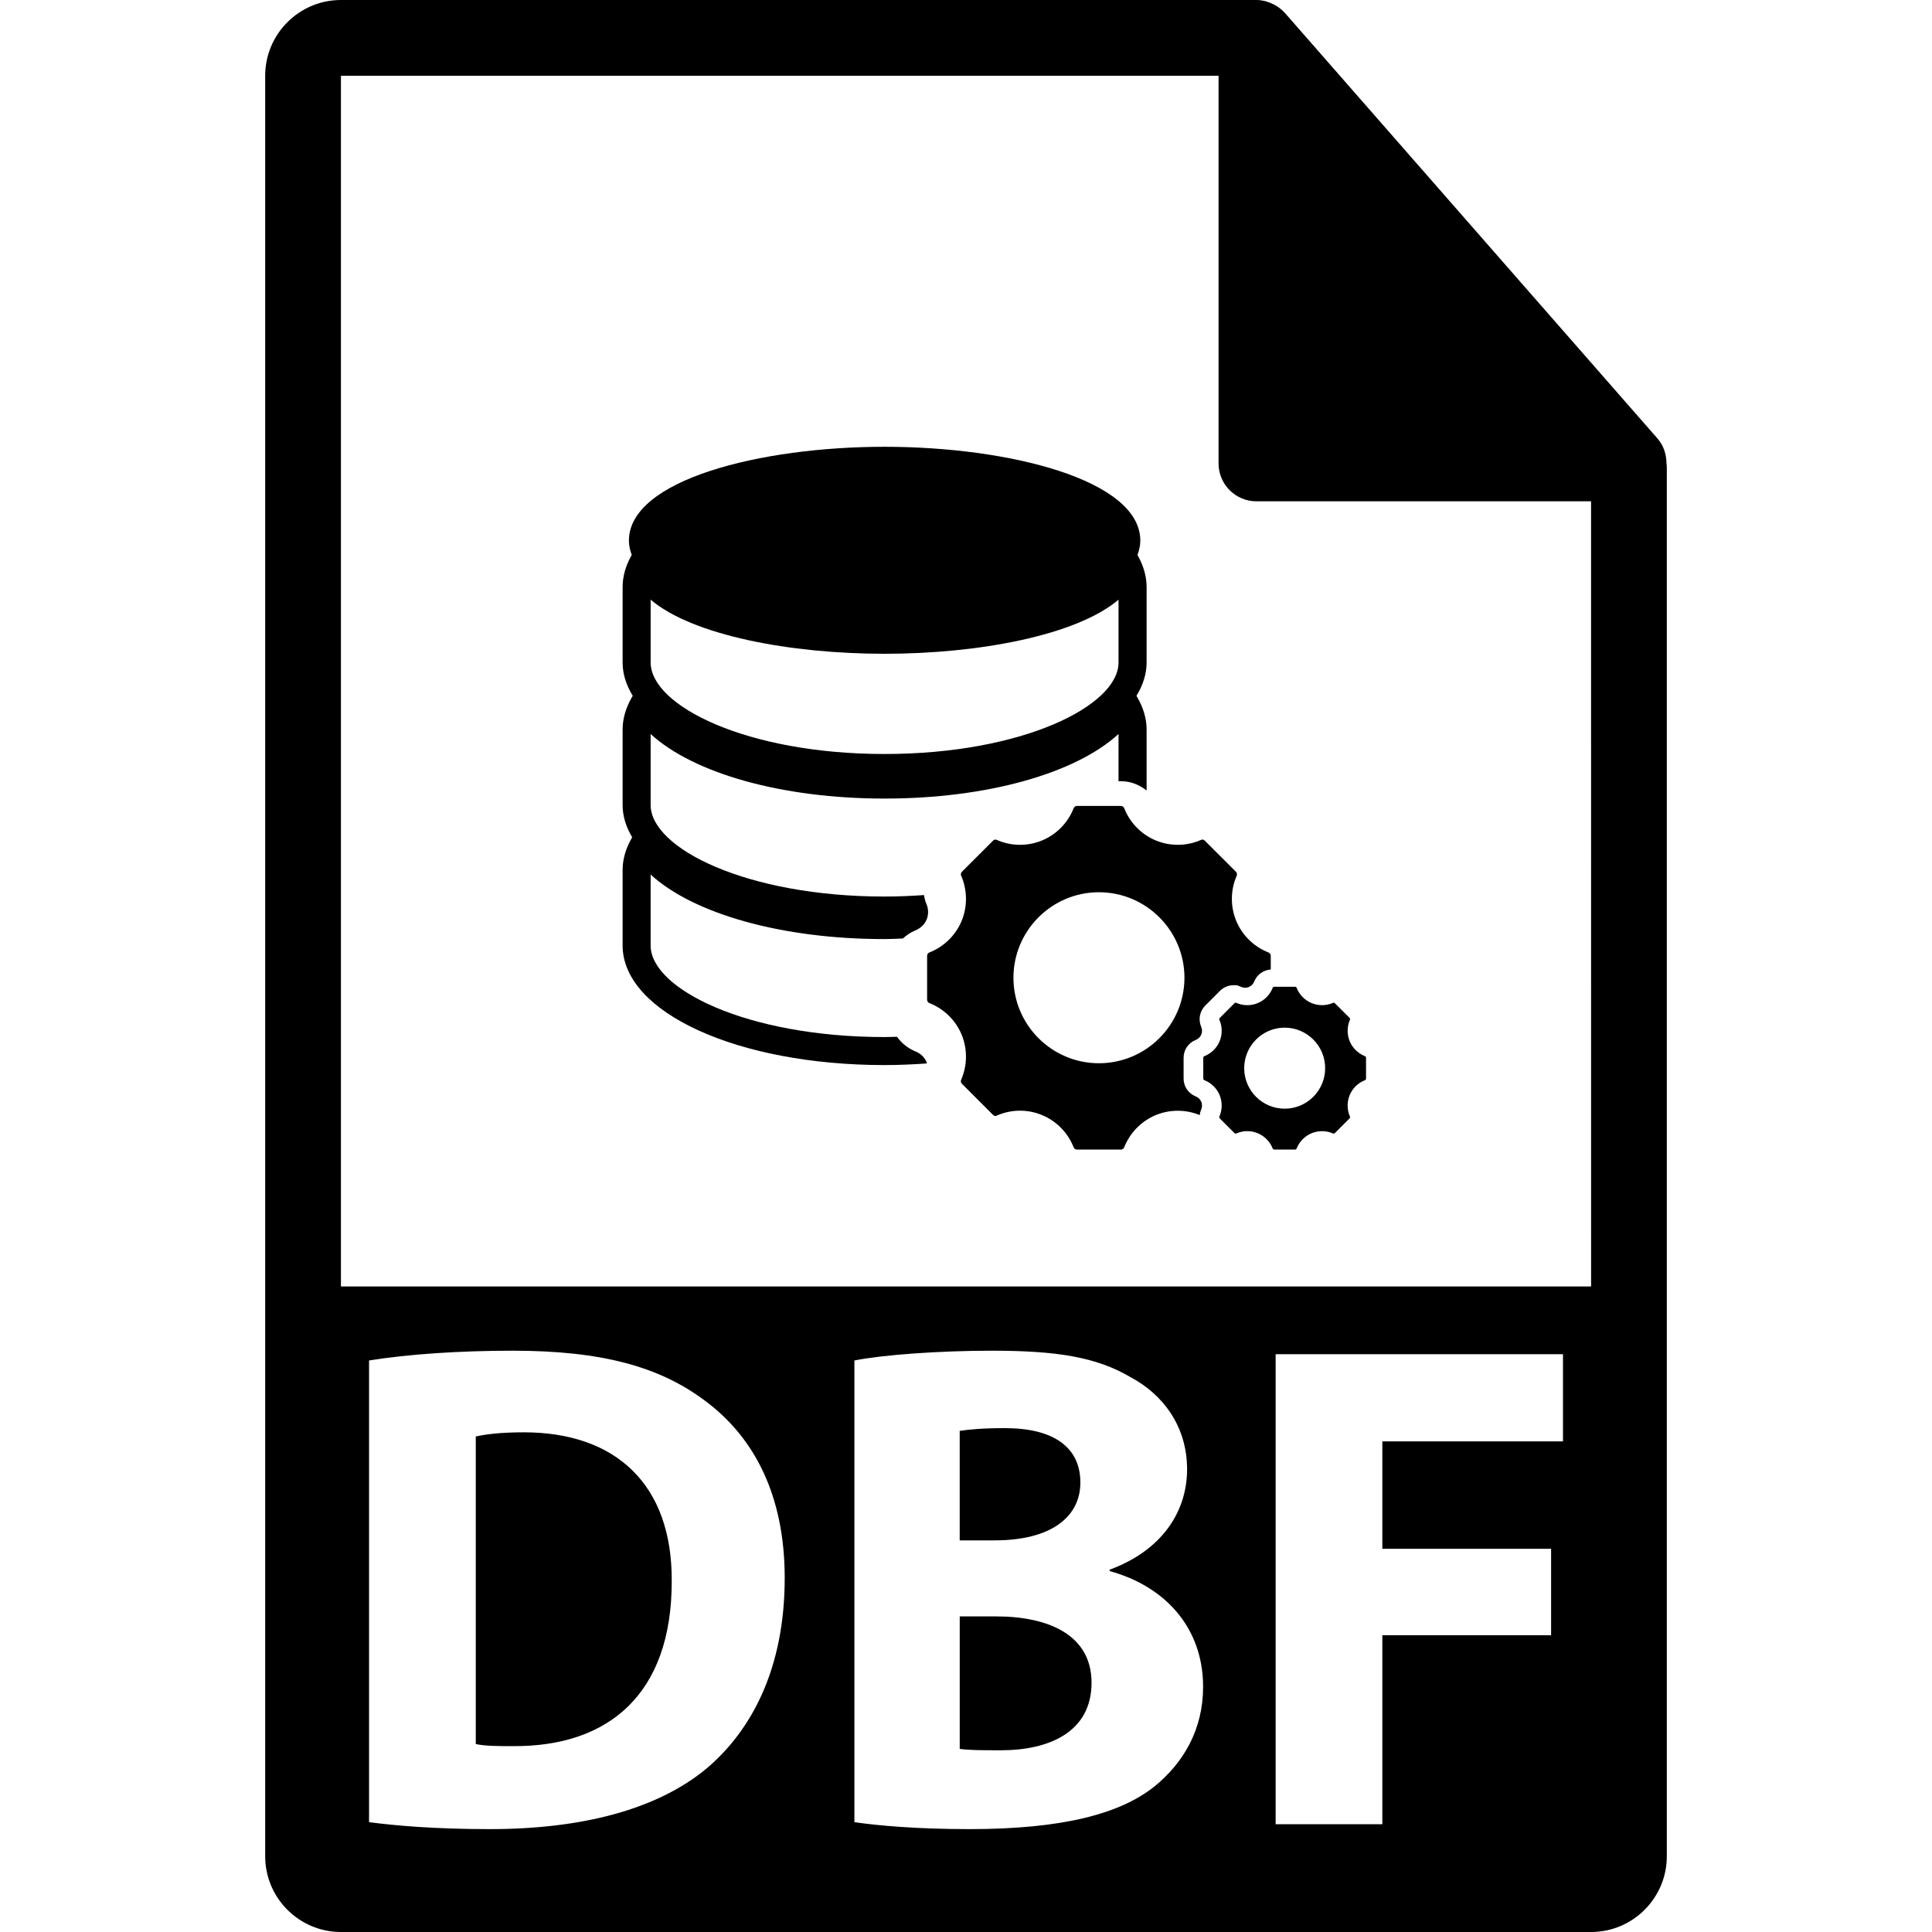
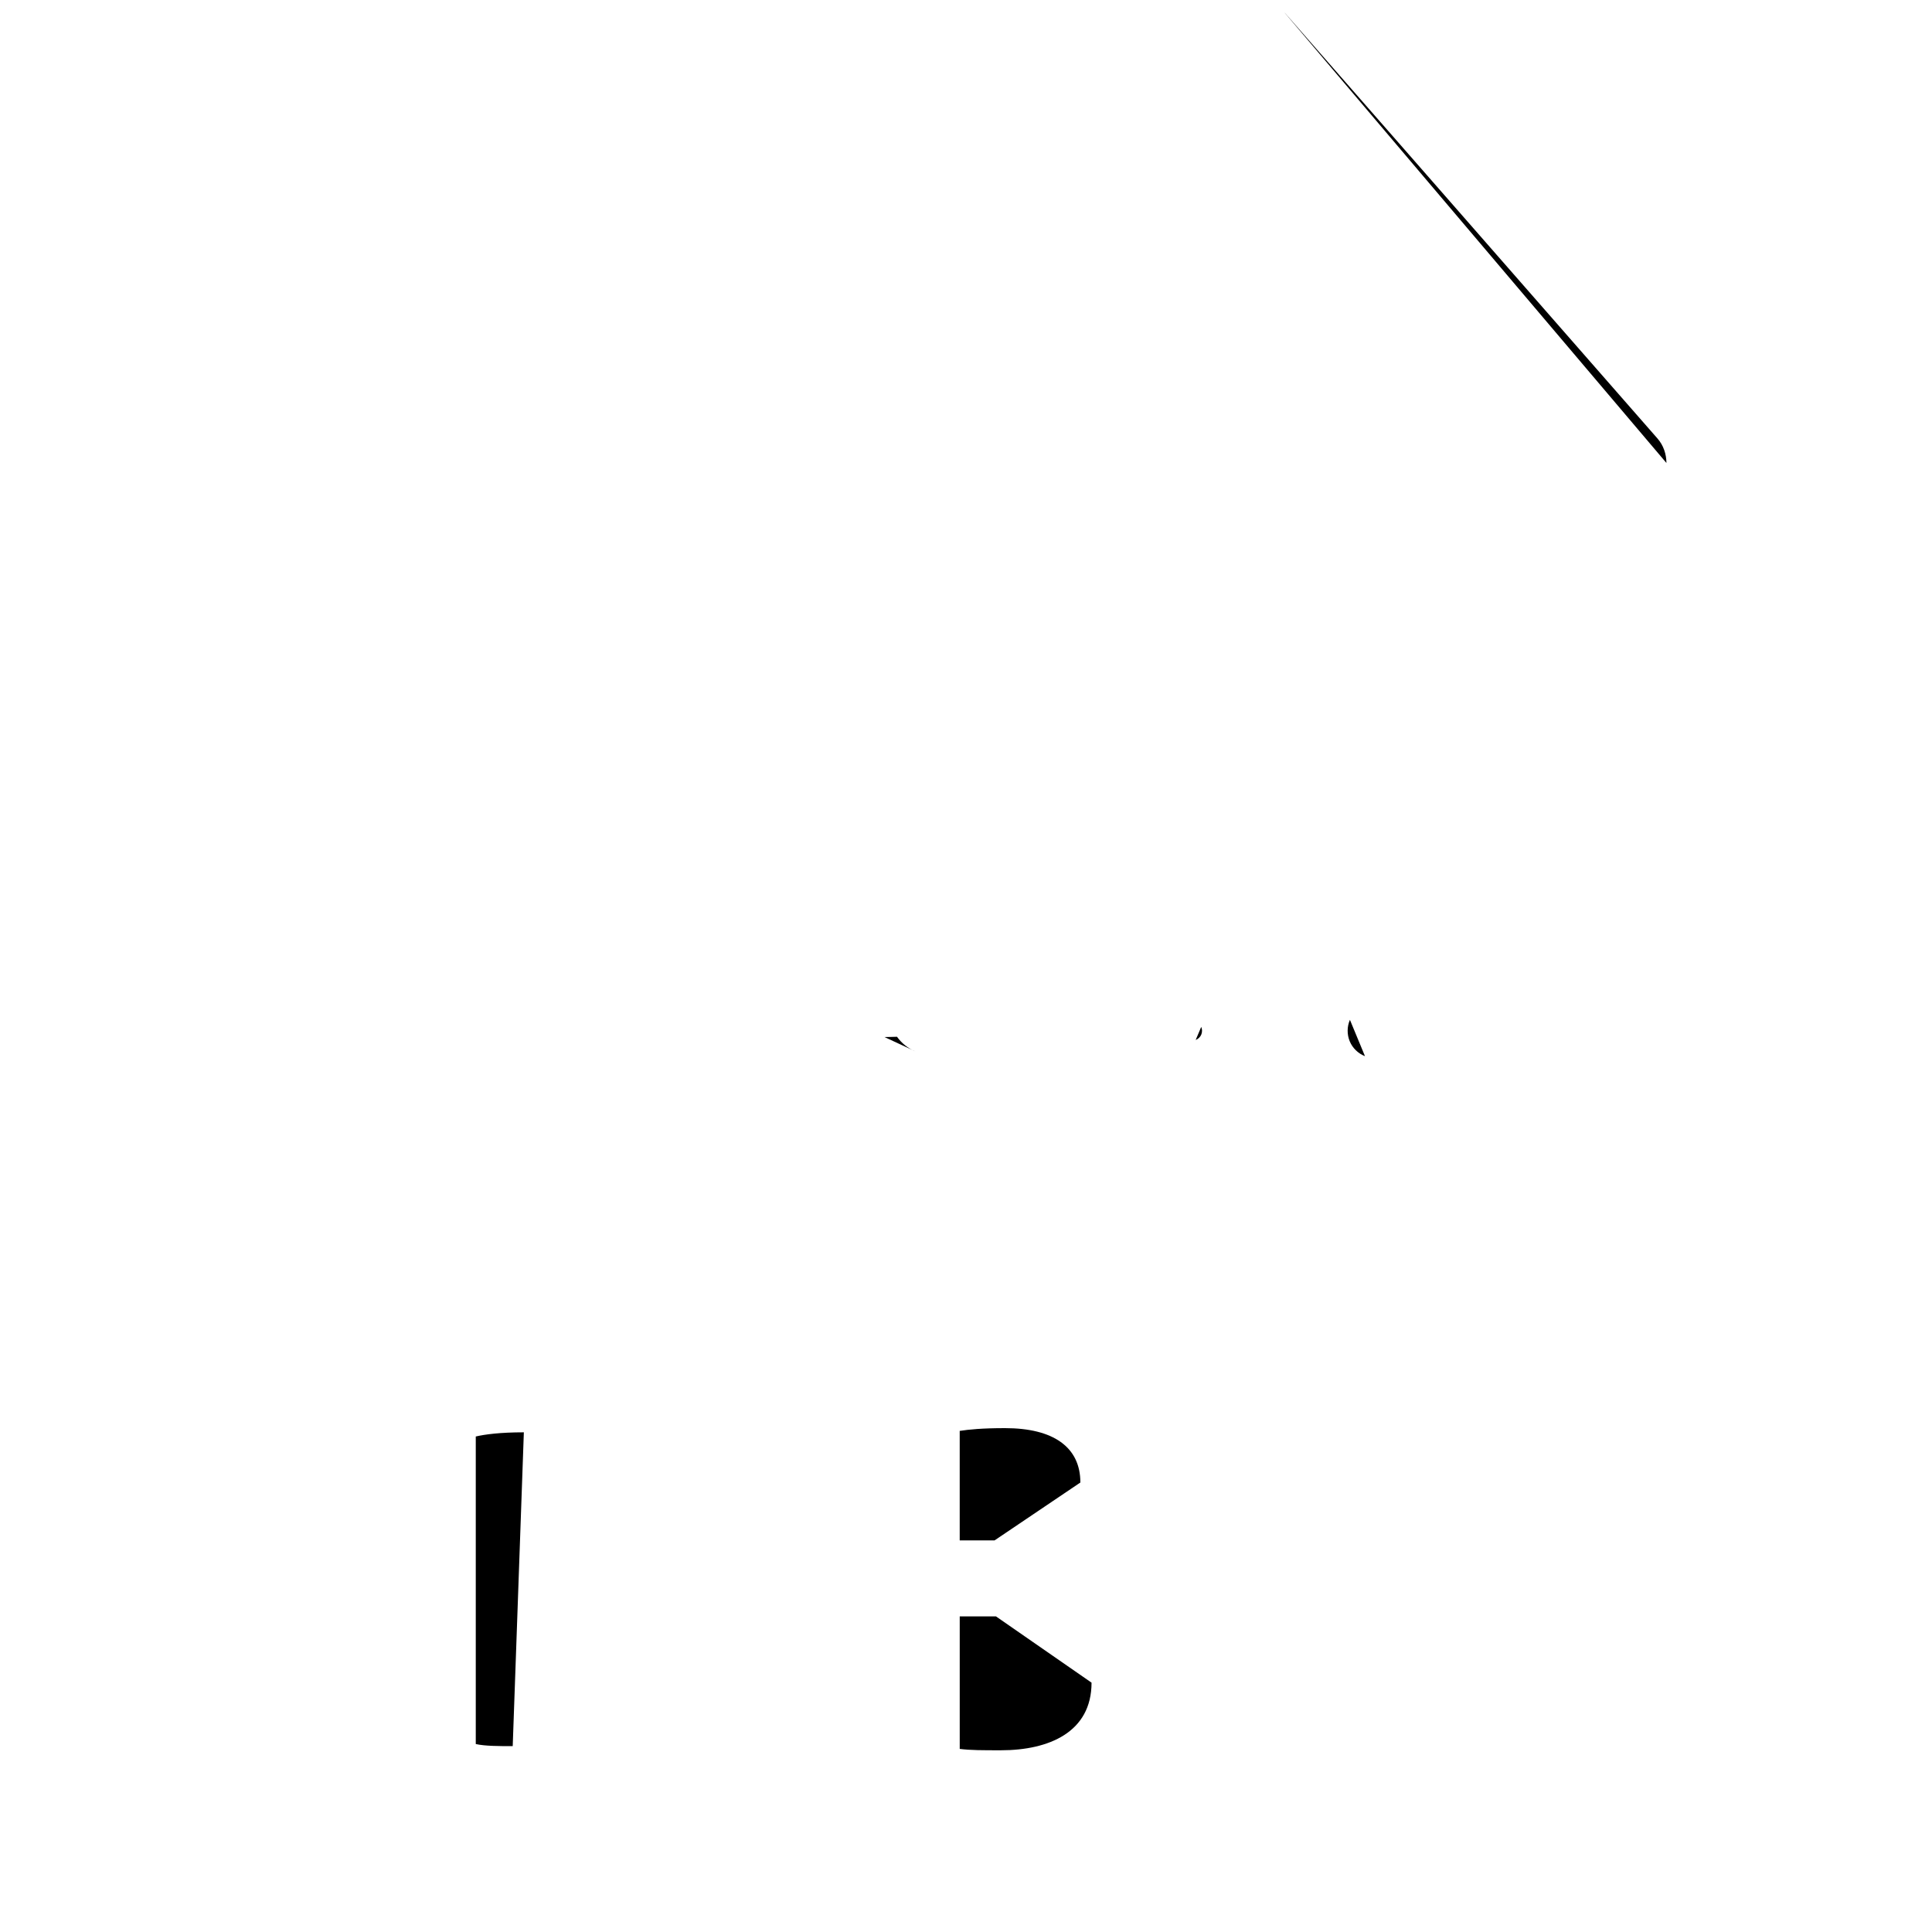
- <svg xmlns="http://www.w3.org/2000/svg" version="1.1" id="Capa_1" x="0px" y="0px" width="550.801px" height="550.801px" viewBox="0 0 550.801 550.801" style="enable-background:new 0 0 550.801 550.801;" xml:space="preserve">
+ <svg xmlns="http://www.w3.org/2000/svg" version="1.1" x="0px" y="0px" viewBox="0 0 550.801 550.801" style="enable-background:new 0 0 550.801 550.801;">
  <g>
    <g>
      <g>
-         <path d="M283.948,460.825h-10.335v37.778c2.987,0.391,6.56,0.391,11.728,0.391c13.722,0,25.851-5.168,25.851-19.279     C311.191,466.198,299.062,460.825,283.948,460.825z" />
-         <path d="M308.006,422.656c0-10.136-7.757-15.504-21.479-15.504c-6.561,0-10.333,0.39-12.92,0.785v31.214h9.945     C299.463,439.162,308.006,432.602,308.006,422.656z" />
-         <path d="M149.347,408.344c-6.75,0-11.129,0.591-13.708,1.191v87.677c2.586,0.601,6.76,0.601,10.533,0.601     c27.433,0.201,45.333-14.913,45.333-46.923C191.706,423.052,175.403,408.344,149.347,408.344z" />
-         <path d="M475.095,131.997c-0.031-2.526-0.828-5.021-2.562-6.992L366.325,3.694c-0.021-0.034-0.053-0.045-0.085-0.076     c-0.633-0.707-1.36-1.29-2.141-1.804c-0.232-0.15-0.464-0.287-0.707-0.422c-0.686-0.366-1.392-0.67-2.13-0.892     c-0.2-0.058-0.38-0.14-0.58-0.192C359.87,0.119,359.048,0,358.204,0H97.2c-11.907,0-21.6,9.693-21.6,21.601v507.6     c0,11.913,9.692,21.601,21.6,21.601h356.4c11.918,0,21.6-9.688,21.6-21.601V133.207     C475.2,132.796,475.137,132.398,475.095,131.997z M201.454,504.173c-14.123,11.733-35.598,17.297-61.836,17.297     c-15.715,0-26.844-0.997-34.404-1.983V387.861c11.14-1.793,25.65-2.784,40.964-2.784c25.449,0,41.958,4.577,54.875,14.312     c13.922,10.341,22.663,26.842,22.663,50.509C223.715,475.549,214.368,493.235,201.454,504.173z M329.084,509.341     c-9.745,7.757-26.046,12.129-52.689,12.129c-14.916,0-26.051-0.997-32.812-1.983V387.861c7.966-1.592,24.058-2.784,39.169-2.784     c18.493,0,29.826,1.793,39.571,7.552c9.345,4.973,16.105,14.111,16.105,26.24c0,11.929-6.961,23.066-22.075,28.635v0.401     c15.314,4.171,26.642,15.704,26.642,33.001C343.006,493.035,337.427,502.58,329.084,509.341z M445.596,410.928h-51.501v30.617     h48.115v24.648h-48.115v53.884h-30.417V386.068h81.918V410.928z M97.2,366.758V21.605h250.204v110.516     c0,5.962,4.83,10.8,10.8,10.8h95.396l0.011,223.837H97.2z" />
+         <path d="M283.948,460.825h-10.335v37.778c2.987,0.391,6.56,0.391,11.728,0.391c13.722,0,25.851-5.168,25.851-19.279,C311.191,466.198,299.062,460.825,283.948,460.825z" />
+         <path d="M308.006,422.656c0-10.136-7.757-15.504-21.479-15.504c-6.561,0-10.333,0.39-12.92,0.785v31.214h9.945,C299.463,439.162,308.006,432.602,308.006,422.656z" />
+         <path d="M149.347,408.344c-6.75,0-11.129,0.591-13.708,1.191v87.677c2.586,0.601,6.76,0.601,10.533,0.601,c27.433,0.201,45.333-14.913,45.333-46.923C191.706,423.052,175.403,408.344,149.347,408.344z" />
+         <path d="M475.095,131.997c-0.031-2.526-0.828-5.021-2.562-6.992L366.325,3.694c-0.021-0.034-0.053-0.045-0.085-0.076,c-0.633-0.707-1.36-1.29-2.141-1.804c-0.232-0.15-0.464-0.287-0.707-0.422c-0.686-0.366-1.392-0.67-2.13-0.892,c-0.2-0.058-0.38-0.14-0.58-0.192C359.87,0.119,359.048,0,358.204,0H97.2c-11.907,0-21.6,9.693-21.6,21.601v507.6,c0,11.913,9.692,21.601,21.6,21.601h356.4c11.918,0,21.6-9.688,21.6-21.601V133.207,C475.2,132.796,475.137,132.398,475.095,131.997z M201.454,504.173c-14.123,11.733-35.598,17.297-61.836,17.297,c-15.715,0-26.844-0.997-34.404-1.983V387.861c11.14-1.793,25.65-2.784,40.964-2.784c25.449,0,41.958,4.577,54.875,14.312,c13.922,10.341,22.663,26.842,22.663,50.509C223.715,475.549,214.368,493.235,201.454,504.173z M329.084,509.341,c-9.745,7.757-26.046,12.129-52.689,12.129c-14.916,0-26.051-0.997-32.812-1.983V387.861c7.966-1.592,24.058-2.784,39.169-2.784,c18.493,0,29.826,1.793,39.571,7.552c9.345,4.973,16.105,14.111,16.105,26.24c0,11.929-6.961,23.066-22.075,28.635v0.401,c15.314,4.171,26.642,15.704,26.642,33.001C343.006,493.035,337.427,502.58,329.084,509.341z M445.596,410.928h-51.501v30.617,h48.115v24.648h-48.115v53.884h-30.417V386.068h81.918V410.928z M97.2,366.758V21.605h250.204v110.516,c0,5.962,4.83,10.8,10.8,10.8h95.396l0.011,223.837H97.2z" />
      </g>
      <g>
-         <path d="M261.025,299.769c-2.22-0.912-4.008-2.389-5.292-4.192c-1.189,0.021-2.355,0.079-3.565,0.079     c-39.295,0-66.677-13.753-66.677-26.093v-20.239c12.263,11.232,37.491,18.404,66.677,18.404c1.777,0,3.489-0.113,5.234-0.164     c1.01-0.917,2.128-1.716,3.446-2.262c1.582-0.62,2.758-1.767,3.33-3.143s0.551-3.035-0.048-4.406     c-0.374-0.815-0.551-1.695-0.714-2.576c-3.633,0.253-7.359,0.422-11.243,0.422c-39.295,0-66.678-13.756-66.678-26.093v-20.24     c12.264,11.232,37.492,18.402,66.678,18.402c29.228,0,54.456-7.169,66.711-18.412v13.46h0.681c2.769,0,5.278,1.018,7.325,2.653     v-17.381c0-3.059-0.887-6.162-2.669-9.218l-0.231-0.391c1.846-3.006,2.9-6.188,2.9-9.502v-21.516     c0-2.909-0.812-5.875-2.416-8.807l-0.189-0.34c0.475-1.305,0.812-2.645,0.812-4.071c0-17.384-37.568-26.768-72.924-26.768     c-35.322,0-72.876,9.384-72.876,26.768c0,1.427,0.33,2.767,0.809,4.071l-0.189,0.34c-1.614,2.932-2.413,5.898-2.413,8.807v21.516     c0,3.309,1.042,6.484,2.887,9.492l-0.243,0.412c-1.759,3.056-2.645,6.148-2.645,9.207V229.5c0,3.207,0.981,6.275,2.731,9.208     l-0.087,0.134c-1.759,3.045-2.645,6.149-2.645,9.197v21.513c0,19.111,32.798,34.093,74.669,34.093     c4.131,0,8.139-0.189,12.07-0.464c-0.039-0.116-0.021-0.253-0.071-0.358C263.601,301.451,262.451,300.322,261.025,299.769z      M185.496,170.968c11.981,10.159,39.77,15.42,66.678,15.42c26.947,0,54.72-5.266,66.711-15.42v17.909     c0,12.337-27.379,26.083-66.711,26.083c-39.295,0-66.678-13.745-66.678-26.083V170.968z" />
-         <path d="M340.875,296.494c0.733-0.295,1.324-0.865,1.608-1.551c0.28-0.686,0.28-1.497-0.021-2.178     c-0.902-2.062-0.438-4.487,1.134-6.064l4.197-4.203c1.055-1.039,2.415-1.613,3.845-1.613h0.986l1.123,0.433     c0.875,0.385,1.619,0.348,2.283,0.073c0.707-0.295,1.276-0.875,1.54-1.571c0.802-1.993,2.615-3.265,4.714-3.417v-3.908     c0-0.406-0.264-0.789-0.648-0.952c-4.14-1.619-7.493-4.892-9.191-8.997c-1.703-4.113-1.661-8.812,0.132-12.877     c0.163-0.367,0.079-0.82-0.211-1.118l-8.864-8.862c-0.485-0.49-0.85-0.335-1.129-0.222c-4.039,1.788-8.754,1.849-12.867,0.138     c-4.103-1.69-7.383-5.055-9.007-9.197c-0.147-0.372-0.517-0.638-0.938-0.638h-12.53c-0.411,0-0.796,0.266-0.938,0.638     c-1.619,4.147-4.904,7.507-9.007,9.197c-4.087,1.706-8.807,1.661-12.878-0.138c-0.253-0.103-0.622-0.269-1.118,0.222     l-8.867,8.862c-0.285,0.298-0.372,0.751-0.203,1.123c1.78,4.071,1.83,8.759,0.135,12.873c-1.701,4.105-5.055,7.377-9.202,8.997     c-0.382,0.158-0.638,0.524-0.638,0.952v12.535c0,0.412,0.256,0.781,0.638,0.939c4.153,1.618,7.496,4.894,9.202,8.996     c1.695,4.113,1.646,8.807-0.143,12.883c-0.161,0.364-0.074,0.817,0.211,1.113l8.867,8.869c0.496,0.496,0.85,0.332,1.123,0.201     c2.083-0.907,4.298-1.382,6.587-1.382c2.173,0,4.282,0.422,6.286,1.255c4.103,1.698,7.388,5.052,9.007,9.197     c0.143,0.369,0.527,0.633,0.938,0.633h12.53c0.427,0,0.791-0.254,0.938-0.633c1.624-4.146,4.898-7.499,9.007-9.197     c4.003-1.656,8.543-1.635,12.524-0.006c0.058-0.532,0.189-1.055,0.411-1.561c0.322-0.712,0.322-1.534,0.037-2.226     c-0.279-0.68-0.87-1.249-1.566-1.523c-2.125-0.854-3.475-2.837-3.475-5.084v-5.938     C337.438,299.315,338.787,297.327,340.875,296.494z M313.295,303.123c-13.437,0-24.368-10.922-24.368-24.379     c0-13.421,10.921-24.372,24.368-24.372c13.442,0,24.385,10.945,24.385,24.372C337.669,292.201,326.737,303.123,313.295,303.123z" />
-         <path d="M389.148,301.108c-1.962-0.765-3.555-2.32-4.355-4.256c-0.802-1.951-0.781-4.177,0.062-6.102     c0.085-0.174,0.043-0.396-0.095-0.543l-4.197-4.192c-0.232-0.227-0.411-0.152-0.538-0.1c-1.909,0.844-4.155,0.875-6.091,0.062     c-1.951-0.801-3.507-2.394-4.271-4.355c-0.068-0.18-0.242-0.306-0.443-0.306h-5.933c-0.2,0-0.385,0.116-0.453,0.306     c-0.76,1.962-2.32,3.555-4.261,4.355c-1.936,0.812-4.172,0.791-6.097-0.062c-0.121-0.053-0.3-0.127-0.532,0.1l-4.203,4.192     c-0.132,0.147-0.179,0.358-0.1,0.543c0.859,1.925,0.87,4.15,0.068,6.102c-0.812,1.936-2.395,3.491-4.356,4.256     c-0.185,0.079-0.306,0.248-0.306,0.453v5.943c0,0.19,0.121,0.364,0.306,0.443c1.962,0.77,3.544,2.32,4.356,4.261     c0.802,1.94,0.785,4.171-0.068,6.106c-0.079,0.169-0.032,0.38,0.1,0.527l4.203,4.198c0.232,0.231,0.406,0.158,0.532,0.1     c0.986-0.433,2.036-0.659,3.122-0.659c1.023,0,2.025,0.2,2.964,0.596c1.951,0.808,3.512,2.39,4.271,4.356     c0.074,0.179,0.253,0.301,0.453,0.301h5.933c0.201,0,0.375-0.111,0.443-0.301c0.765-1.957,2.32-3.549,4.271-4.356     c1.946-0.807,4.171-0.774,6.096,0.063c0.122,0.059,0.301,0.121,0.533-0.1l4.192-4.198c0.132-0.137,0.179-0.348,0.1-0.527     c-0.854-1.93-0.864-4.166-0.068-6.106c0.807-1.94,2.389-3.491,4.361-4.261c0.18-0.079,0.301-0.253,0.301-0.443v-5.943     C389.454,301.367,389.328,301.188,389.148,301.108z M366.251,316.08c-6.37,0-11.538-5.179-11.538-11.549     c0-6.365,5.168-11.555,11.538-11.555c6.365,0,11.544,5.189,11.544,11.555C377.795,310.901,372.616,316.08,366.251,316.08z" />
+         <path d="M261.025,299.769c-2.22-0.912-4.008-2.389-5.292-4.192c-1.189,0.021-2.355,0.079-3.565,0.079,c-39.295,0-66.677-13.753-66.677-26.093v-20.239c12.263,11.232,37.491,18.404,66.677,18.404c1.777,0,3.489-0.113,5.234-0.164,c1.01-0.917,2.128-1.716,3.446-2.262c1.582-0.62,2.758-1.767,3.33-3.143s0.551-3.035-0.048-4.406,c-0.374-0.815-0.551-1.695-0.714-2.576c-3.633,0.253-7.359,0.422-11.243,0.422c-39.295,0-66.678-13.756-66.678-26.093v-20.24,c12.264,11.232,37.492,18.402,66.678,18.402c29.228,0,54.456-7.169,66.711-18.412v13.46h0.681c2.769,0,5.278,1.018,7.325,2.653,v-17.381c0-3.059-0.887-6.162-2.669-9.218l-0.231-0.391c1.846-3.006,2.9-6.188,2.9-9.502v-21.516,c0-2.909-0.812-5.875-2.416-8.807l-0.189-0.34c0.475-1.305,0.812-2.645,0.812-4.071c0-17.384-37.568-26.768-72.924-26.768,c-35.322,0-72.876,9.384-72.876,26.768c0,1.427,0.33,2.767,0.809,4.071l-0.189,0.34c-1.614,2.932-2.413,5.898-2.413,8.807v21.516,c0,3.309,1.042,6.484,2.887,9.492l-0.243,0.412c-1.759,3.056-2.645,6.148-2.645,9.207V229.5c0,3.207,0.981,6.275,2.731,9.208,l-0.087,0.134c-1.759,3.045-2.645,6.149-2.645,9.197v21.513c0,19.111,32.798,34.093,74.669,34.093,c4.131,0,8.139-0.189,12.07-0.464c-0.039-0.116-0.021-0.253-0.071-0.358C263.601,301.451,262.451,300.322,261.025,299.769z,M185.496,170.968c11.981,10.159,39.77,15.42,66.678,15.42c26.947,0,54.72-5.266,66.711-15.42v17.909,c0,12.337-27.379,26.083-66.711,26.083c-39.295,0-66.678-13.745-66.678-26.083V170.968z" />
+         <path d="M340.875,296.494c0.733-0.295,1.324-0.865,1.608-1.551c0.28-0.686,0.28-1.497-0.021-2.178,c-0.902-2.062-0.438-4.487,1.134-6.064l4.197-4.203c1.055-1.039,2.415-1.613,3.845-1.613h0.986l1.123,0.433,c0.875,0.385,1.619,0.348,2.283,0.073c0.707-0.295,1.276-0.875,1.54-1.571c0.802-1.993,2.615-3.265,4.714-3.417v-3.908,c0-0.406-0.264-0.789-0.648-0.952c-4.14-1.619-7.493-4.892-9.191-8.997c-1.703-4.113-1.661-8.812,0.132-12.877,c0.163-0.367,0.079-0.82-0.211-1.118l-8.864-8.862c-0.485-0.49-0.85-0.335-1.129-0.222c-4.039,1.788-8.754,1.849-12.867,0.138,c-4.103-1.69-7.383-5.055-9.007-9.197c-0.147-0.372-0.517-0.638-0.938-0.638h-12.53c-0.411,0-0.796,0.266-0.938,0.638,c-1.619,4.147-4.904,7.507-9.007,9.197c-4.087,1.706-8.807,1.661-12.878-0.138c-0.253-0.103-0.622-0.269-1.118,0.222,l-8.867,8.862c-0.285,0.298-0.372,0.751-0.203,1.123c1.78,4.071,1.83,8.759,0.135,12.873c-1.701,4.105-5.055,7.377-9.202,8.997,c-0.382,0.158-0.638,0.524-0.638,0.952v12.535c0,0.412,0.256,0.781,0.638,0.939c4.153,1.618,7.496,4.894,9.202,8.996,c1.695,4.113,1.646,8.807-0.143,12.883c-0.161,0.364-0.074,0.817,0.211,1.113l8.867,8.869c0.496,0.496,0.85,0.332,1.123,0.201,c2.083-0.907,4.298-1.382,6.587-1.382c2.173,0,4.282,0.422,6.286,1.255c4.103,1.698,7.388,5.052,9.007,9.197,c0.143,0.369,0.527,0.633,0.938,0.633h12.53c0.427,0,0.791-0.254,0.938-0.633c1.624-4.146,4.898-7.499,9.007-9.197,c4.003-1.656,8.543-1.635,12.524-0.006c0.058-0.532,0.189-1.055,0.411-1.561c0.322-0.712,0.322-1.534,0.037-2.226,c-0.279-0.68-0.87-1.249-1.566-1.523c-2.125-0.854-3.475-2.837-3.475-5.084v-5.938,C337.438,299.315,338.787,297.327,340.875,296.494z M313.295,303.123c-13.437,0-24.368-10.922-24.368-24.379,c0-13.421,10.921-24.372,24.368-24.372c13.442,0,24.385,10.945,24.385,24.372C337.669,292.201,326.737,303.123,313.295,303.123z" />
+         <path d="M389.148,301.108c-1.962-0.765-3.555-2.32-4.355-4.256c-0.802-1.951-0.781-4.177,0.062-6.102,c0.085-0.174,0.043-0.396-0.095-0.543l-4.197-4.192c-0.232-0.227-0.411-0.152-0.538-0.1c-1.909,0.844-4.155,0.875-6.091,0.062,c-1.951-0.801-3.507-2.394-4.271-4.355c-0.068-0.18-0.242-0.306-0.443-0.306h-5.933c-0.2,0-0.385,0.116-0.453,0.306,c-0.76,1.962-2.32,3.555-4.261,4.355c-1.936,0.812-4.172,0.791-6.097-0.062c-0.121-0.053-0.3-0.127-0.532,0.1l-4.203,4.192,c-0.132,0.147-0.179,0.358-0.1,0.543c0.859,1.925,0.87,4.15,0.068,6.102c-0.812,1.936-2.395,3.491-4.356,4.256,c-0.185,0.079-0.306,0.248-0.306,0.453v5.943c0,0.19,0.121,0.364,0.306,0.443c1.962,0.77,3.544,2.32,4.356,4.261,c0.802,1.94,0.785,4.171-0.068,6.106c-0.079,0.169-0.032,0.38,0.1,0.527l4.203,4.198c0.232,0.231,0.406,0.158,0.532,0.1,c0.986-0.433,2.036-0.659,3.122-0.659c1.023,0,2.025,0.2,2.964,0.596c1.951,0.808,3.512,2.39,4.271,4.356,c0.074,0.179,0.253,0.301,0.453,0.301h5.933c0.201,0,0.375-0.111,0.443-0.301c0.765-1.957,2.32-3.549,4.271-4.356,c1.946-0.807,4.171-0.774,6.096,0.063c0.122,0.059,0.301,0.121,0.533-0.1l4.192-4.198c0.132-0.137,0.179-0.348,0.1-0.527,c-0.854-1.93-0.864-4.166-0.068-6.106c0.807-1.94,2.389-3.491,4.361-4.261c0.18-0.079,0.301-0.253,0.301-0.443v-5.943,C389.454,301.367,389.328,301.188,389.148,301.108z M366.251,316.08c-6.37,0-11.538-5.179-11.538-11.549,c0-6.365,5.168-11.555,11.538-11.555c6.365,0,11.544,5.189,11.544,11.555C377.795,310.901,372.616,316.08,366.251,316.08z" />
      </g>
    </g>
  </g>
</svg>
